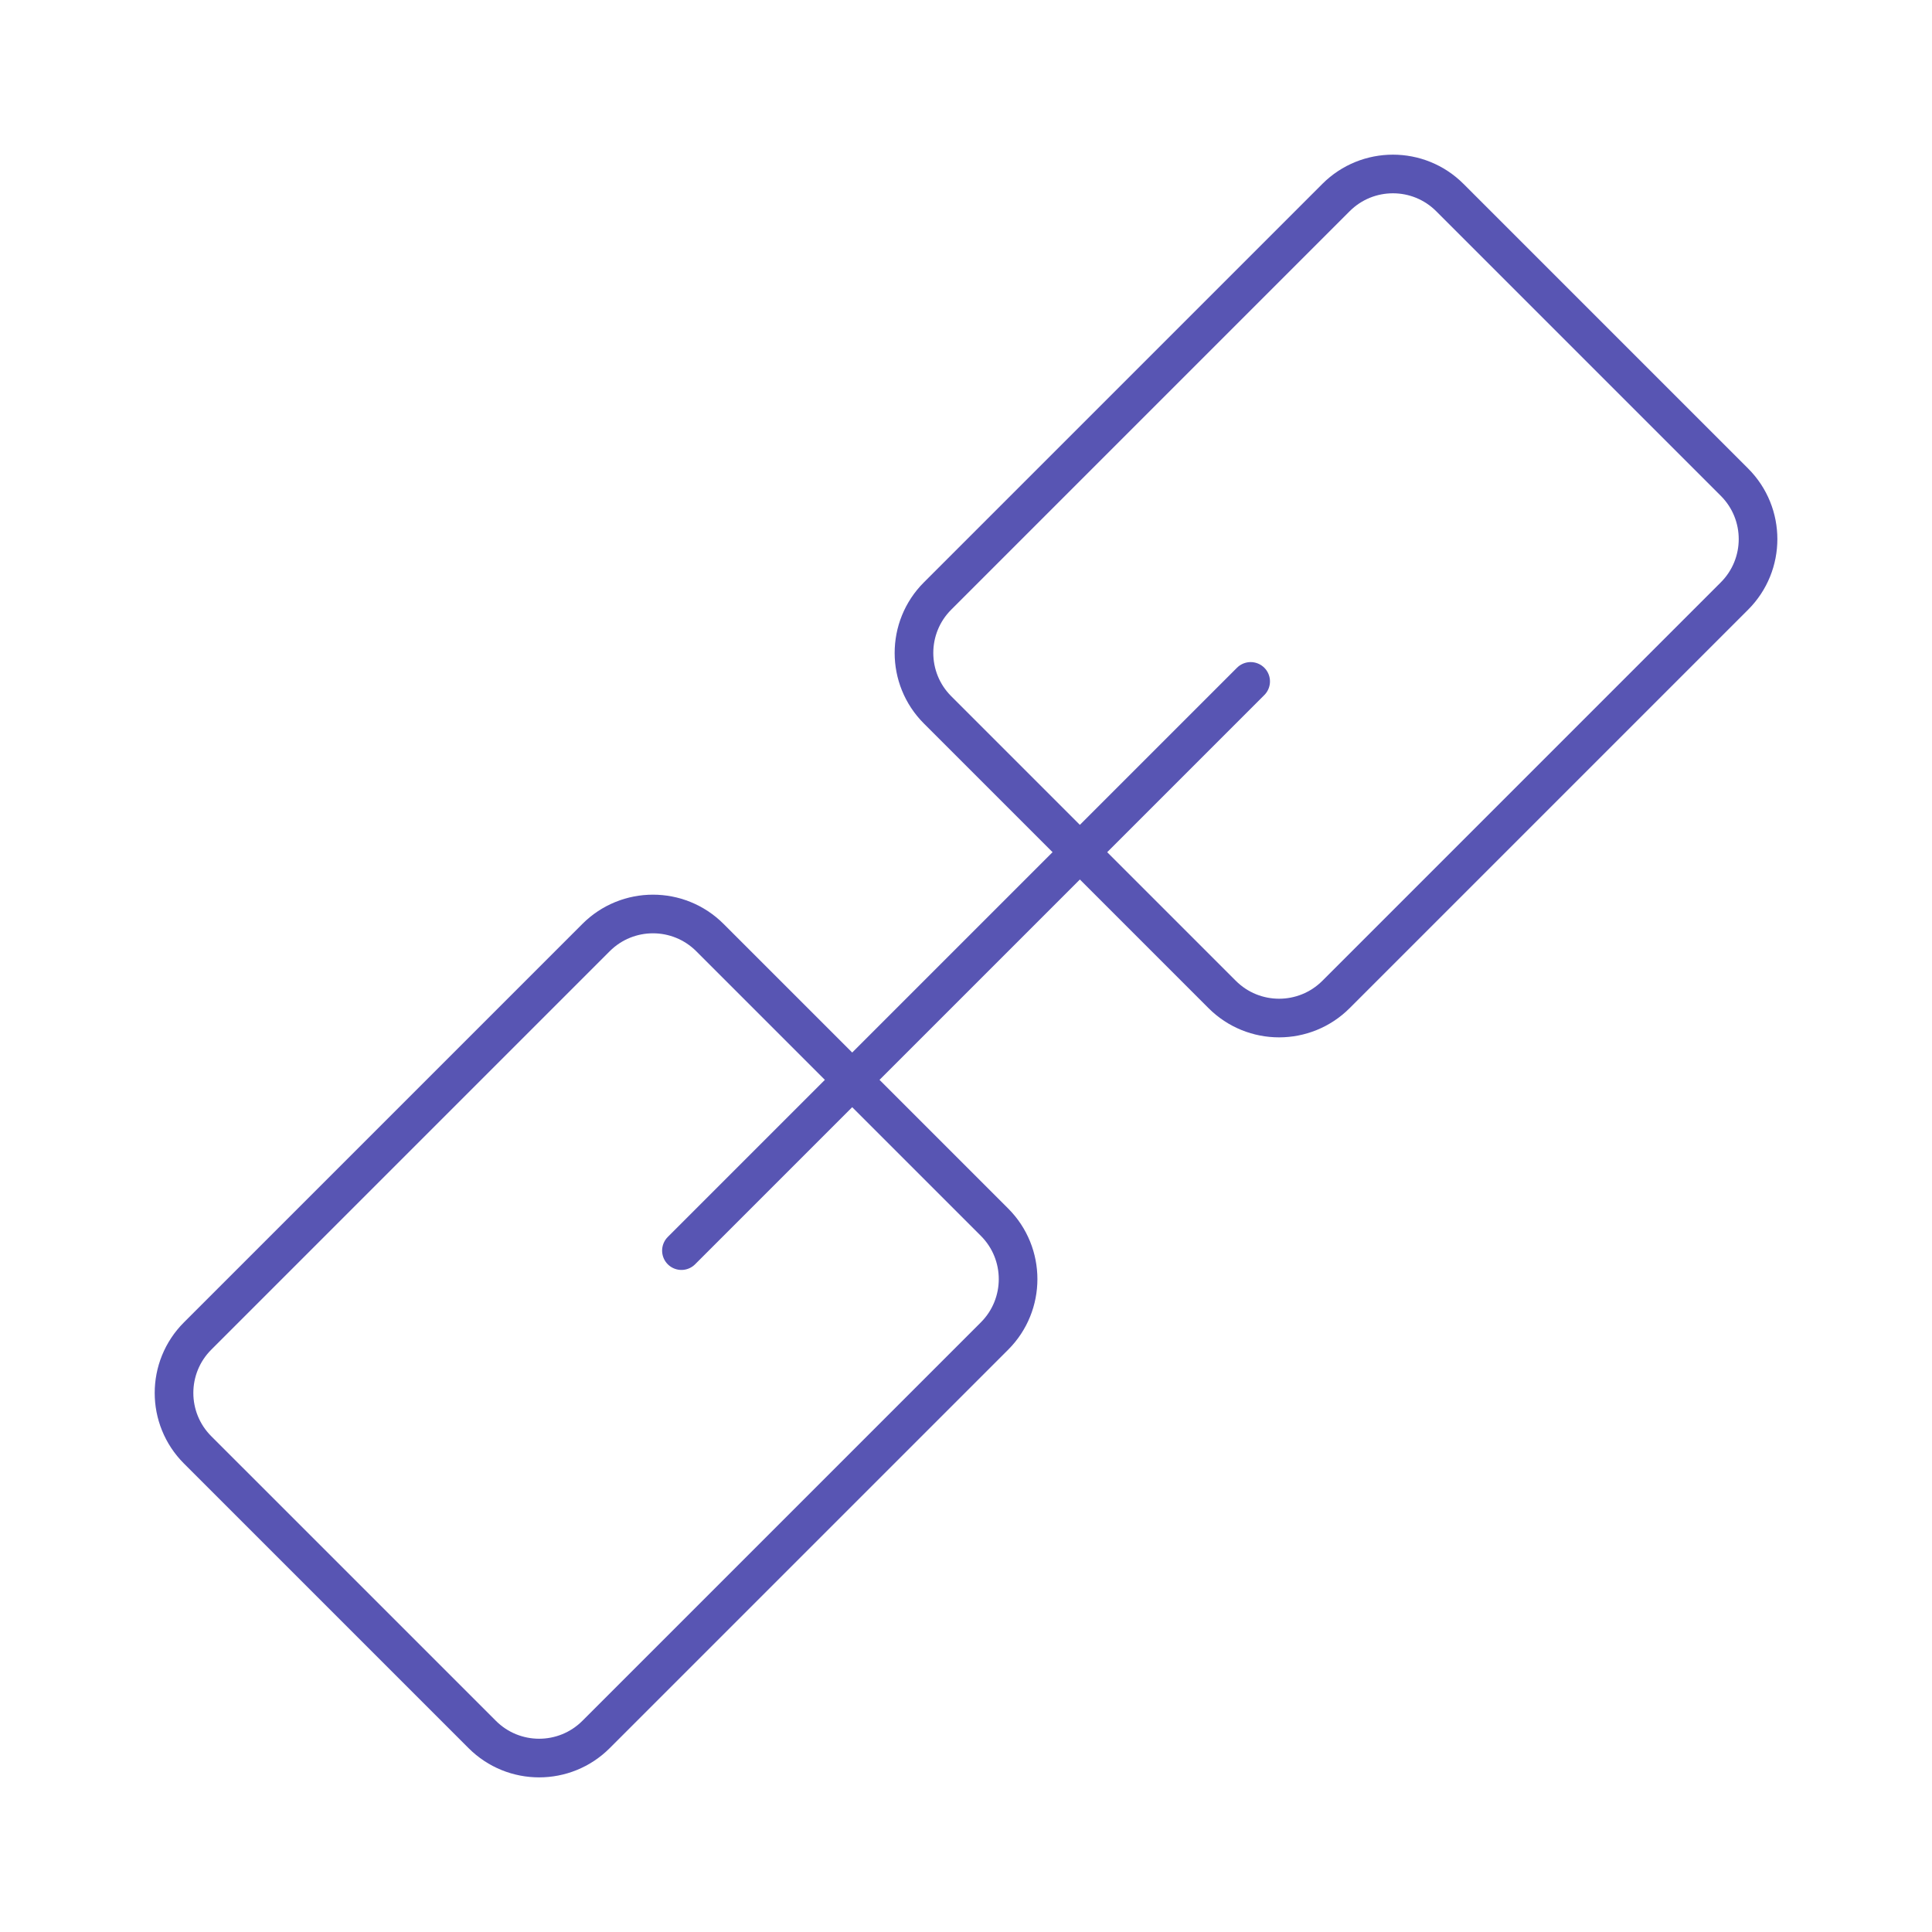
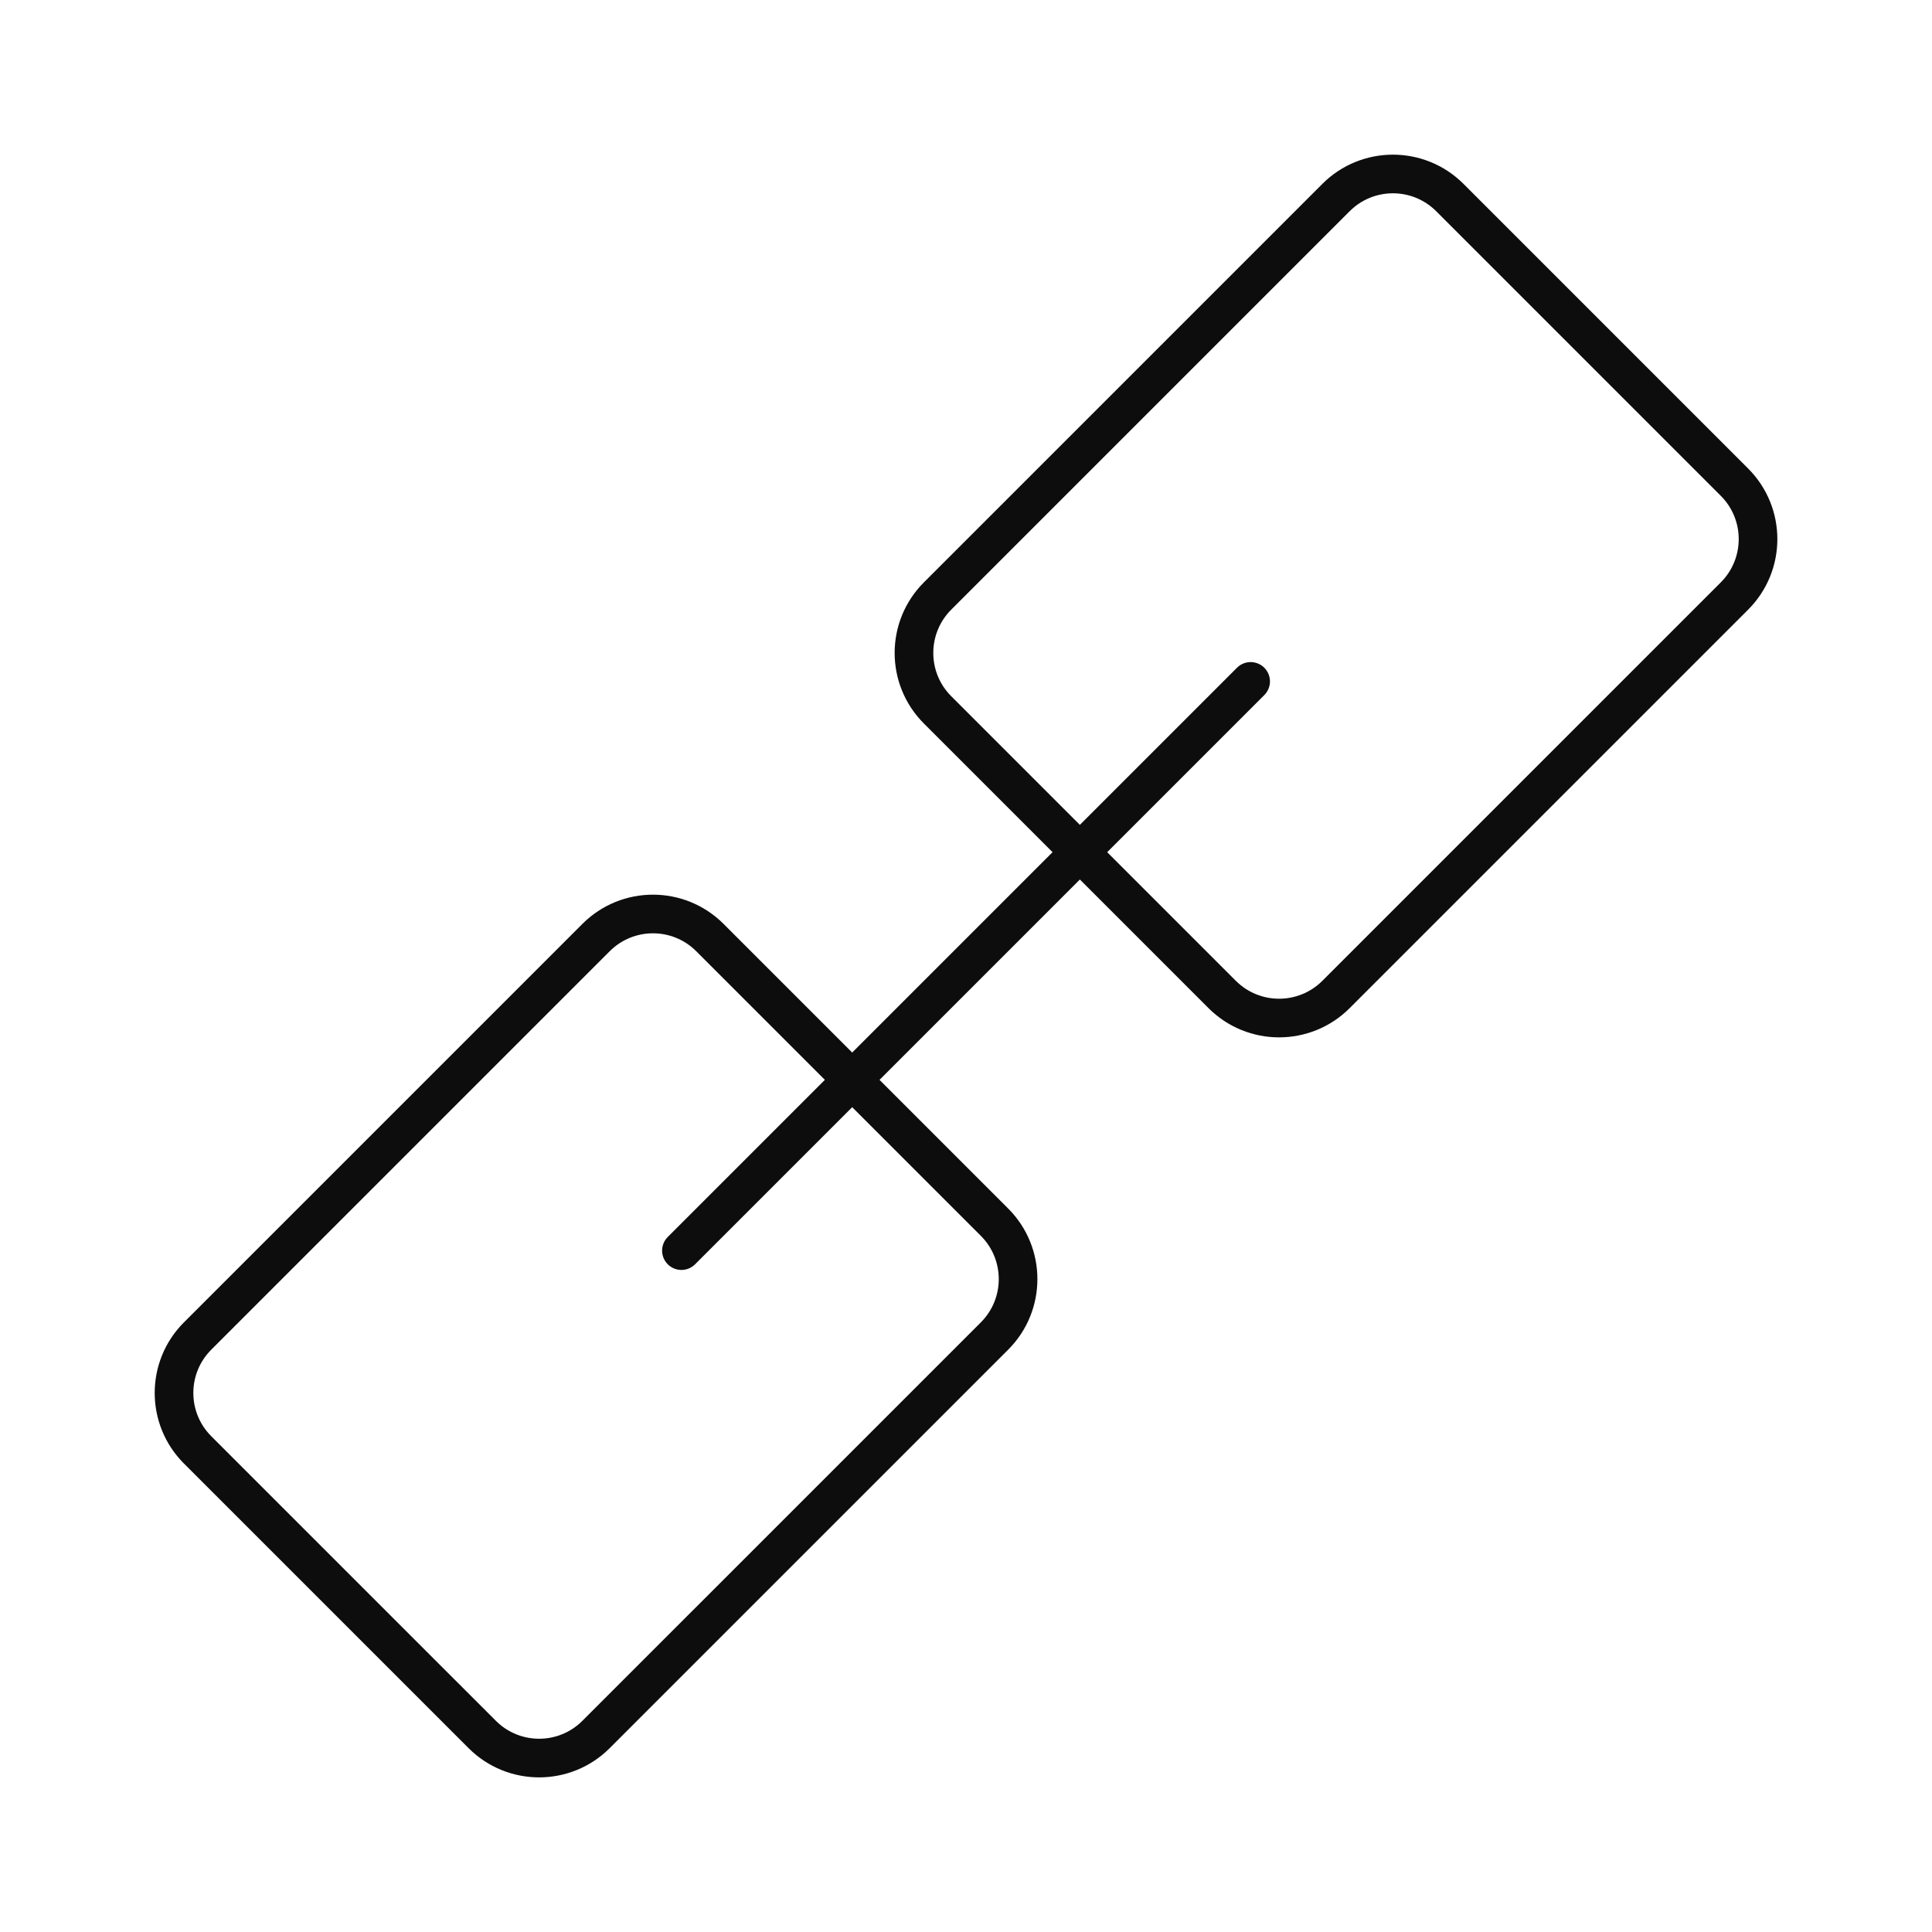
<svg xmlns="http://www.w3.org/2000/svg" width="200" height="200" viewBox="0 0 200 200" fill="none">
-   <path d="M179.551 49.914L150.088 20.451C146.834 17.197 141.558 17.197 138.303 20.451L97.055 61.699C93.801 64.953 93.801 70.23 97.055 73.484L126.518 102.947C129.772 106.201 135.049 106.201 138.303 102.947L179.551 61.699C182.806 58.445 182.806 53.168 179.551 49.914Z" stroke="#5855B3" stroke-width="4" stroke-linejoin="round" />
-   <path d="M102.952 126.519L73.489 97.057C70.234 93.802 64.958 93.802 61.704 97.057L20.456 138.305C17.201 141.559 17.201 146.835 20.456 150.09L49.919 179.552C53.173 182.807 58.449 182.807 61.704 179.552L102.952 138.305C106.206 135.05 106.206 129.774 102.952 126.519Z" stroke="#5855B3" stroke-width="4" stroke-linejoin="round" />
-   <path d="M129.467 70.539L70.542 129.464" stroke="#5855B3" stroke-width="4" stroke-linecap="round" stroke-linejoin="round" />
+   <path d="M179.551 49.914L150.088 20.451C146.833 17.197 141.557 17.197 138.303 20.451L97.055 61.699C93.8 64.953 93.8 70.23 97.055 73.484L126.518 102.947C129.772 106.201 135.048 106.201 138.303 102.947L179.551 61.699C182.805 58.445 182.805 53.168 179.551 49.914Z" stroke="#0D0D0D" stroke-width="4" stroke-linejoin="round" />
+   <path d="M102.951 126.519L73.488 97.057C70.234 93.802 64.957 93.802 61.703 97.057L20.455 138.305C17.201 141.559 17.201 146.835 20.455 150.09L49.918 179.552C53.172 182.807 58.449 182.807 61.703 179.552L102.951 138.305C106.205 135.05 106.205 129.774 102.951 126.519Z" stroke="#0D0D0D" stroke-width="4" stroke-linejoin="round" />
+   <path d="M129.466 70.539L70.541 129.464" stroke="#0D0D0D" stroke-width="4" stroke-linecap="round" stroke-linejoin="round" />
</svg>
